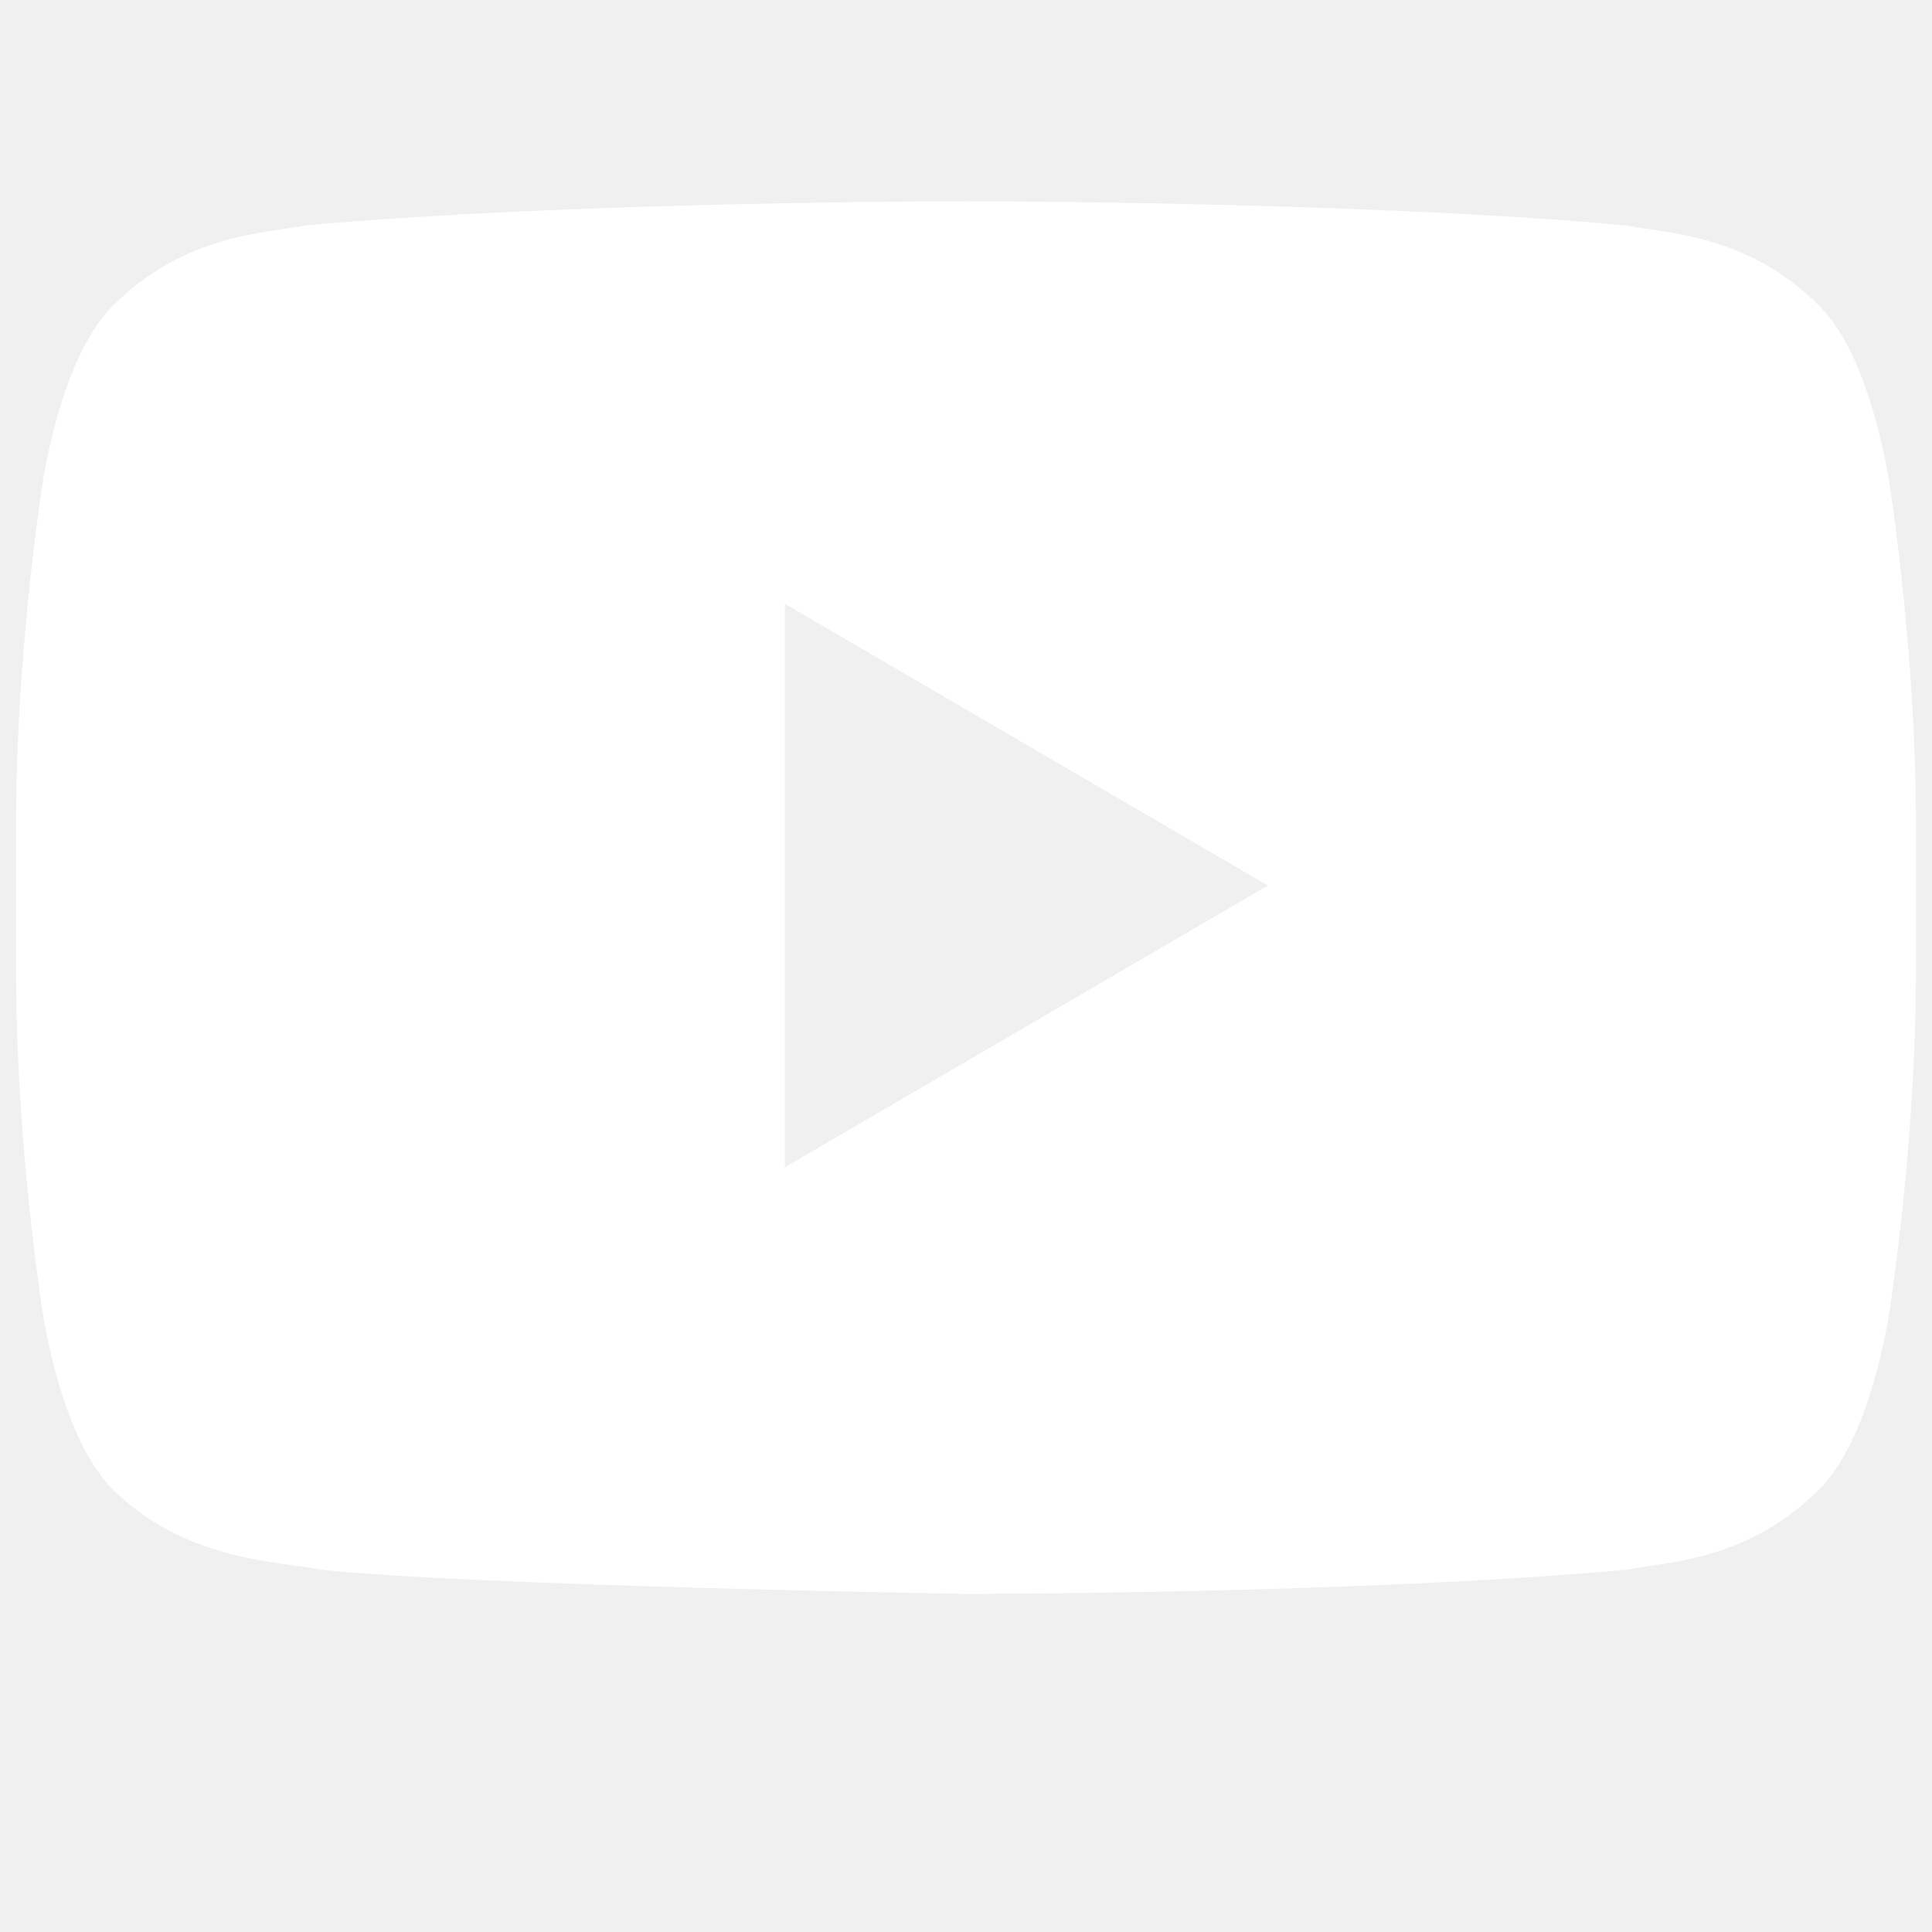
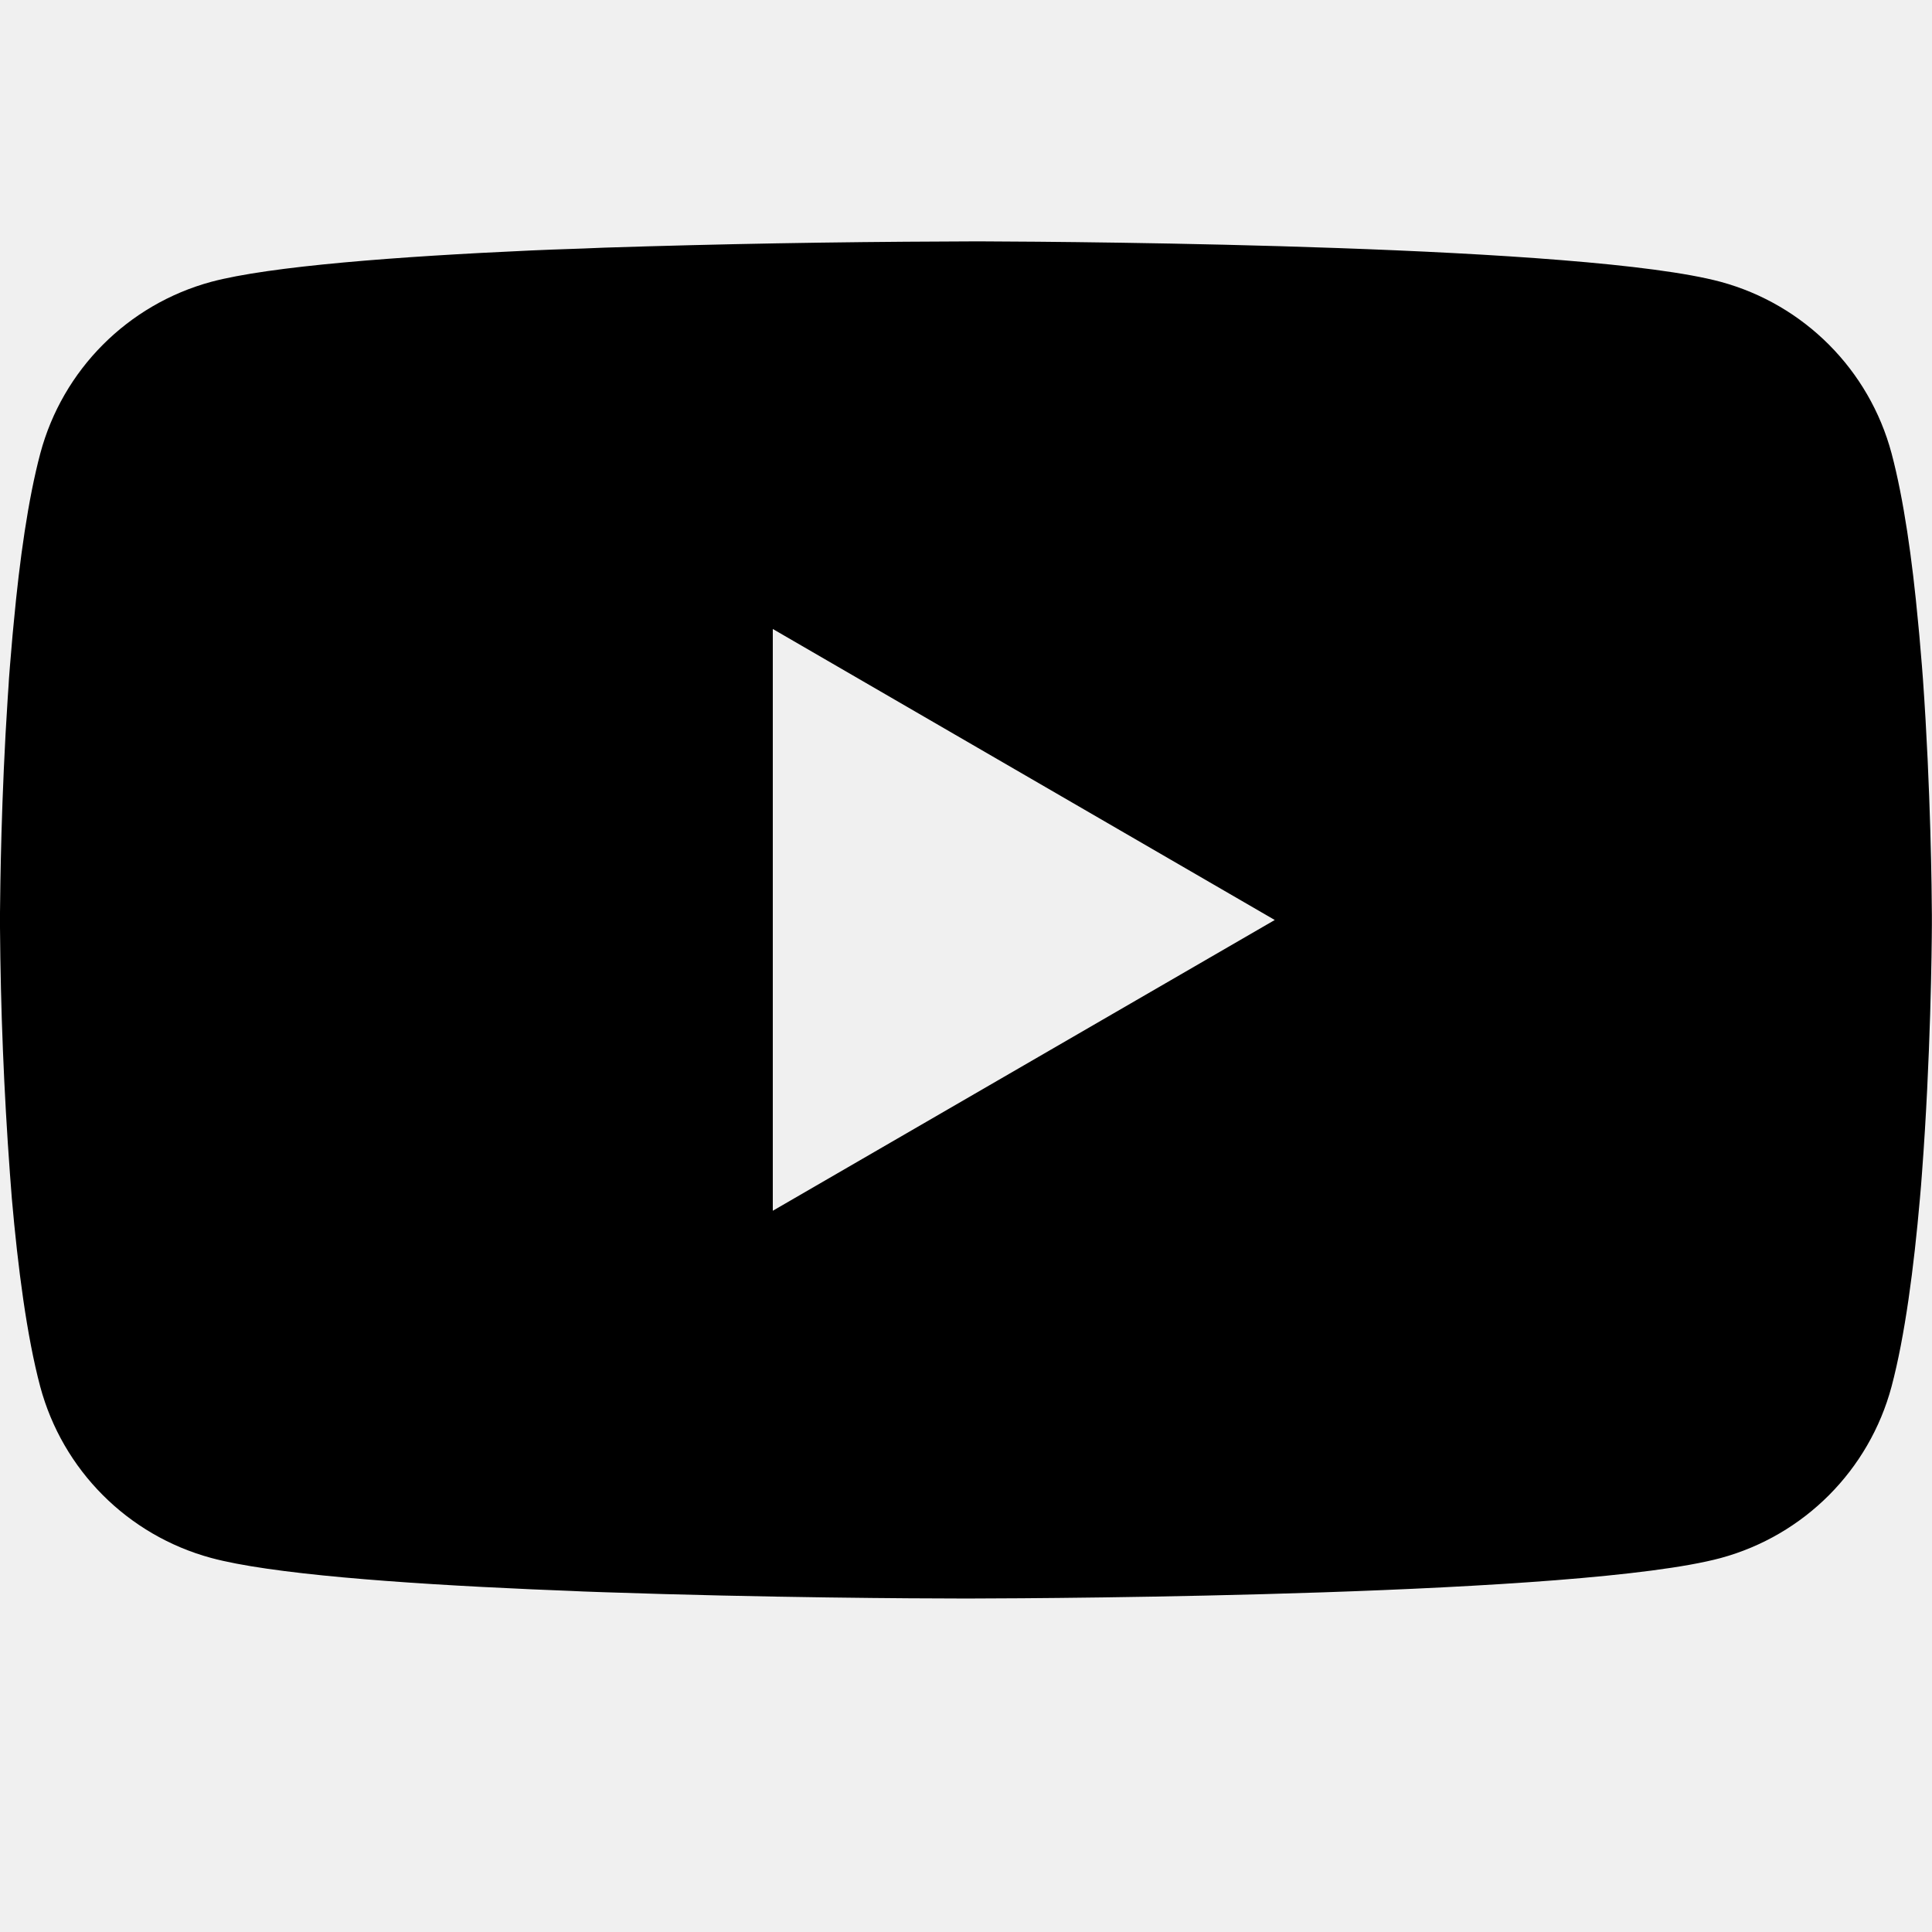
- <svg xmlns="http://www.w3.org/2000/svg" viewBox="0 0 24 24" fill="white">
-   <path d="M23.5 6.2s-.2-1.7-.9-2.4c-.9-.9-1.9-.9-2.4-1C16.9 2.5 12 2.5 12 2.5h0s-4.9 0-8.2.3c-.5.1-1.5.1-2.4 1-.7.7-.9 2.4-.9 2.4S.2 8.2.2 10.2v1.9c0 2 .3 4 .3 4s.2 1.7.9 2.4c.9.9 2.1.9 2.6 1 1.9.2 8 .3 8 .3s4.9 0 8.2-.3c.5-.1 1.5-.1 2.4-1 .7-.7.9-2.4.9-2.4s.3-2 .3-4v-1.9c0-2-.3-4-.3-4zM9.75 14.5V7.5l6 3.5-6 3.5z" />
+ <svg xmlns="http://www.w3.org/2000/svg" width="16" height="16" fill="currentColor" class="bi bi-youtube" viewBox="0 0 16 16">
+   <path d="M8.051 1.999h.089c.822.003 4.987.033 6.11.335a2.01 2.01 0 0 1 1.415 1.42c.101.38.172.883.22 1.402l.01.104.022.26.008.104c.065.914.073 1.77.074 1.957v.075c-.001.194-.01 1.108-.082 2.06l-.008.105-.009.104c-.05.572-.124 1.14-.235 1.558a2.01 2.01 0 0 1-1.415 1.42c-1.16.312-5.569.334-6.18.335h-.142c-.309 0-1.587-.006-2.927-.052l-.17-.006-.087-.004-.171-.007-.171-.007c-1.11-.049-2.167-.128-2.654-.26a2.01 2.01 0 0 1-1.415-1.419c-.111-.417-.185-.986-.235-1.558L.09 9.82l-.008-.104A31 31 0 0 1 0 7.68v-.123c.002-.215.01-.958.064-1.778l.007-.103.003-.052.008-.104.022-.26.01-.104c.048-.519.119-1.023.22-1.402a2.01 2.01 0 0 1 1.415-1.42c.487-.13 1.544-.21 2.654-.26l.17-.007.172-.006.086-.003.171-.007A100 100 0 0 1 7.858 2zM6.4 5.209v4.818l4.157-2.408z" />
</svg>
